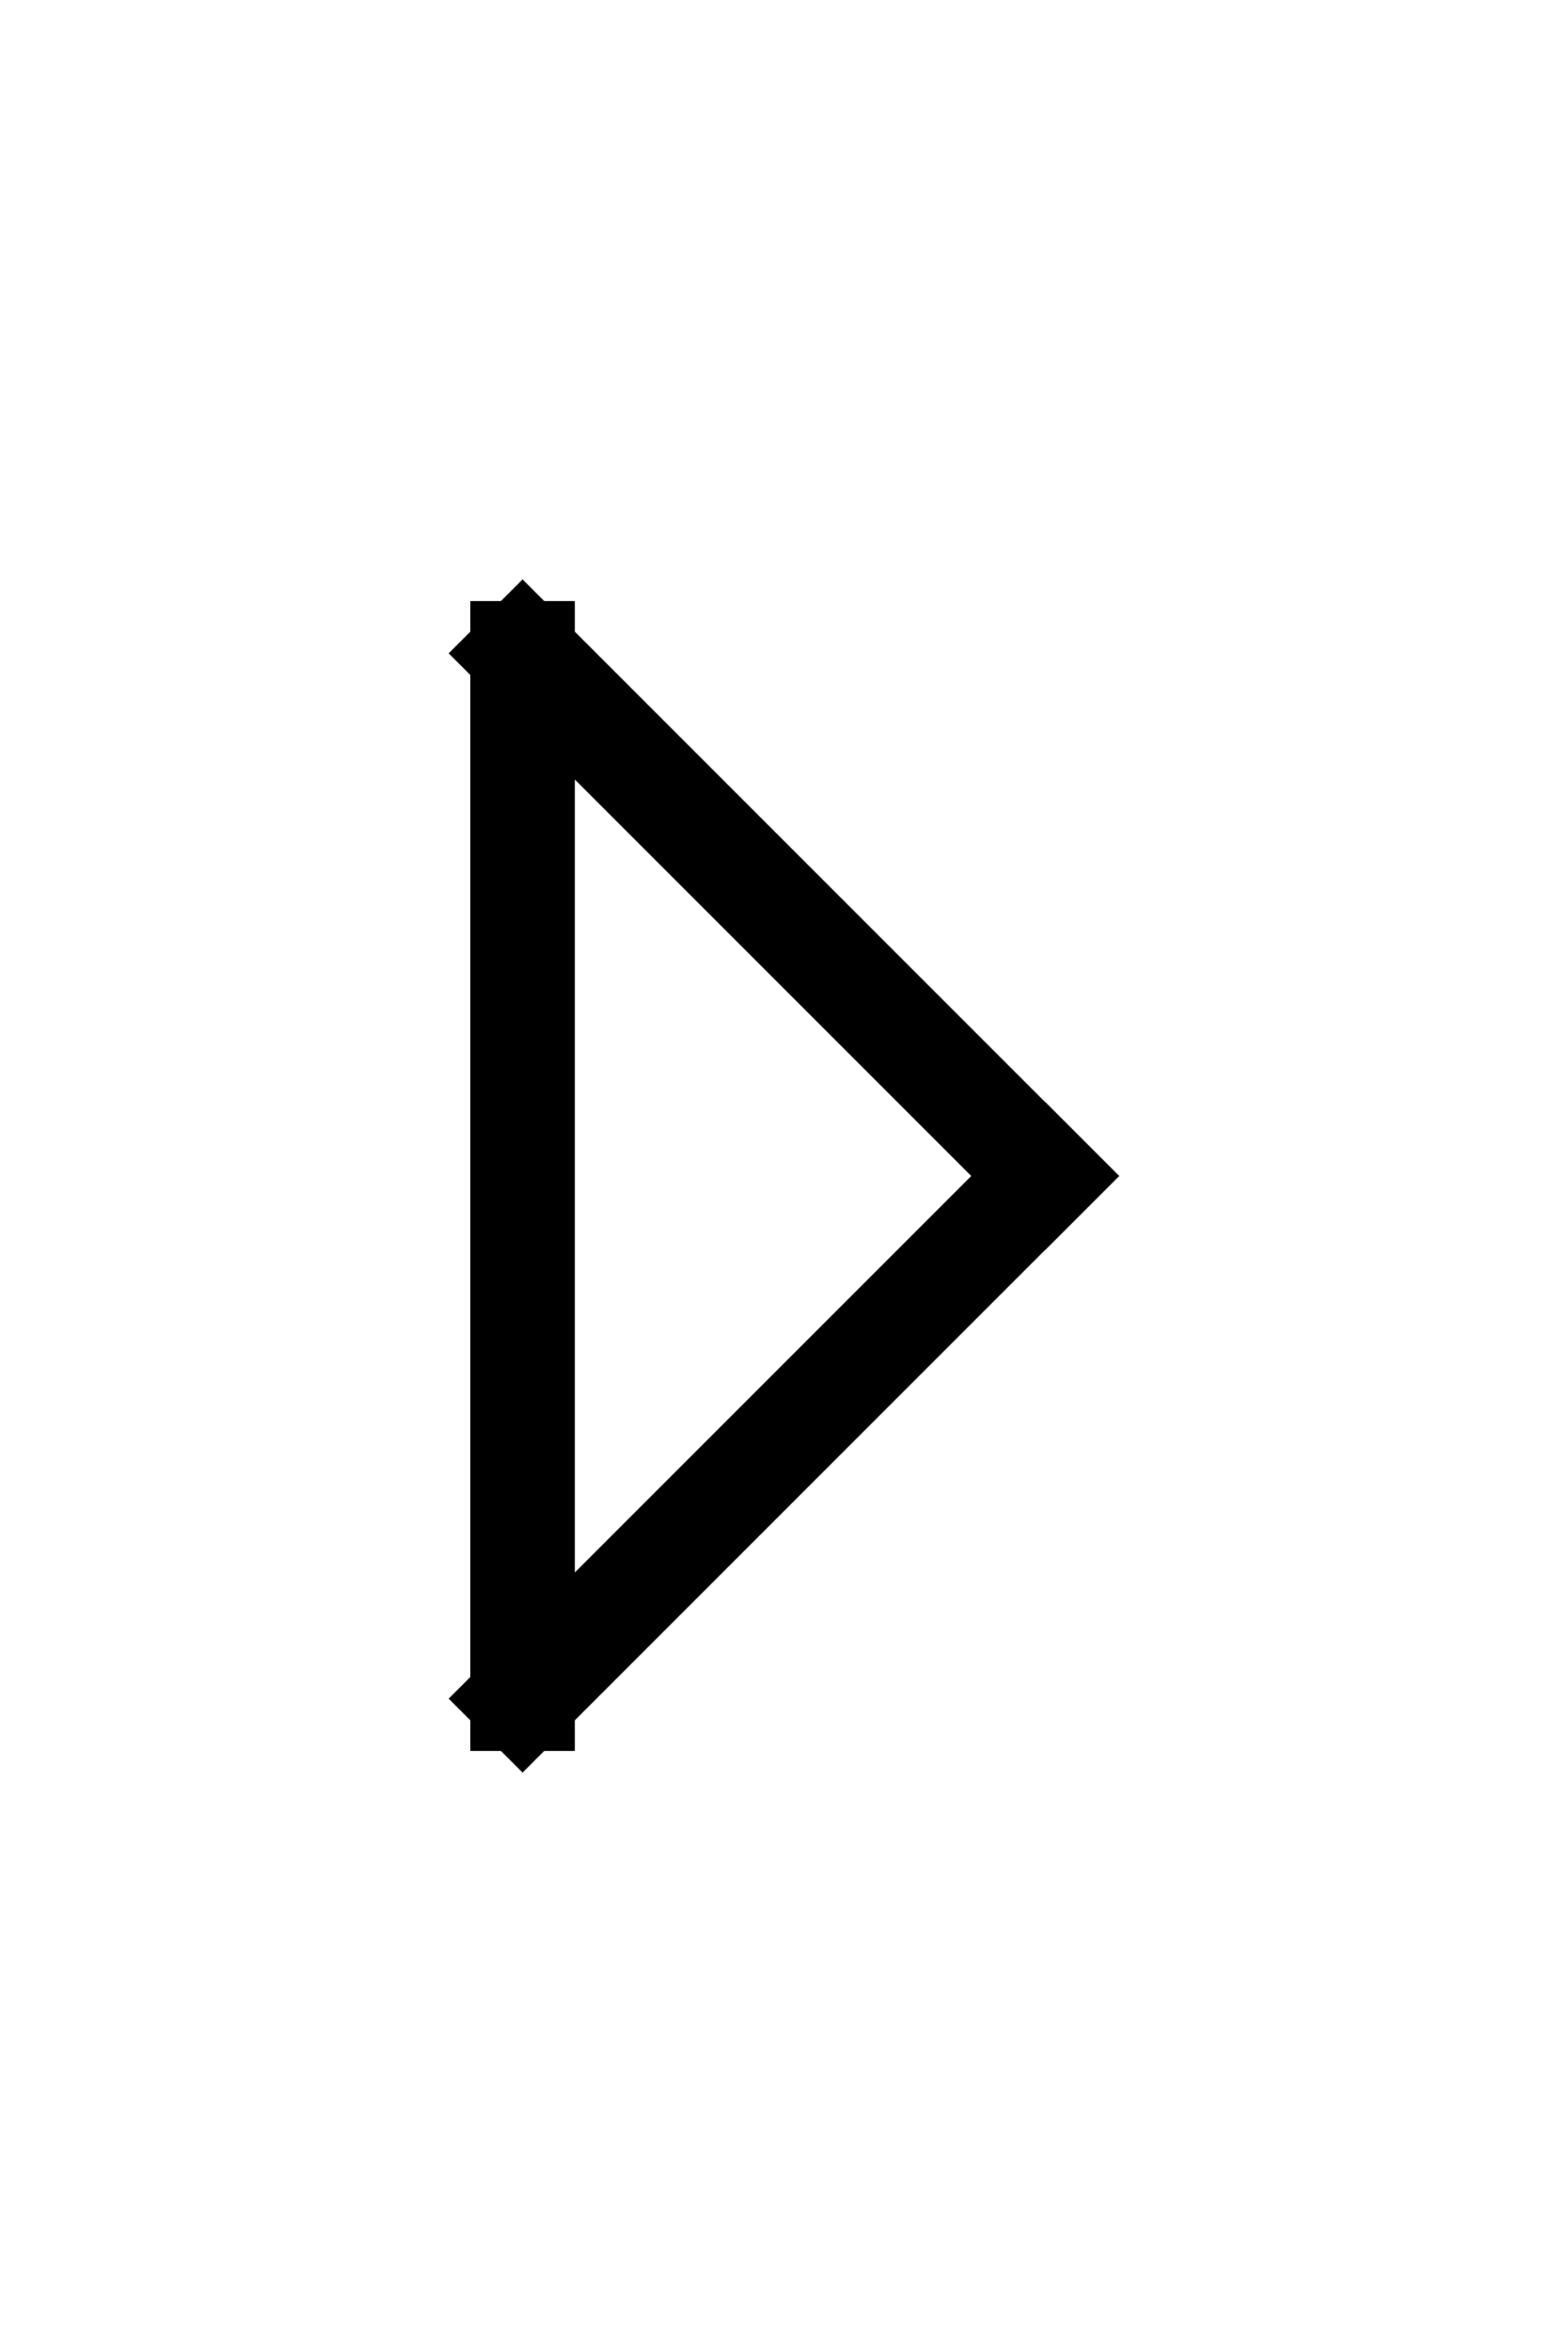
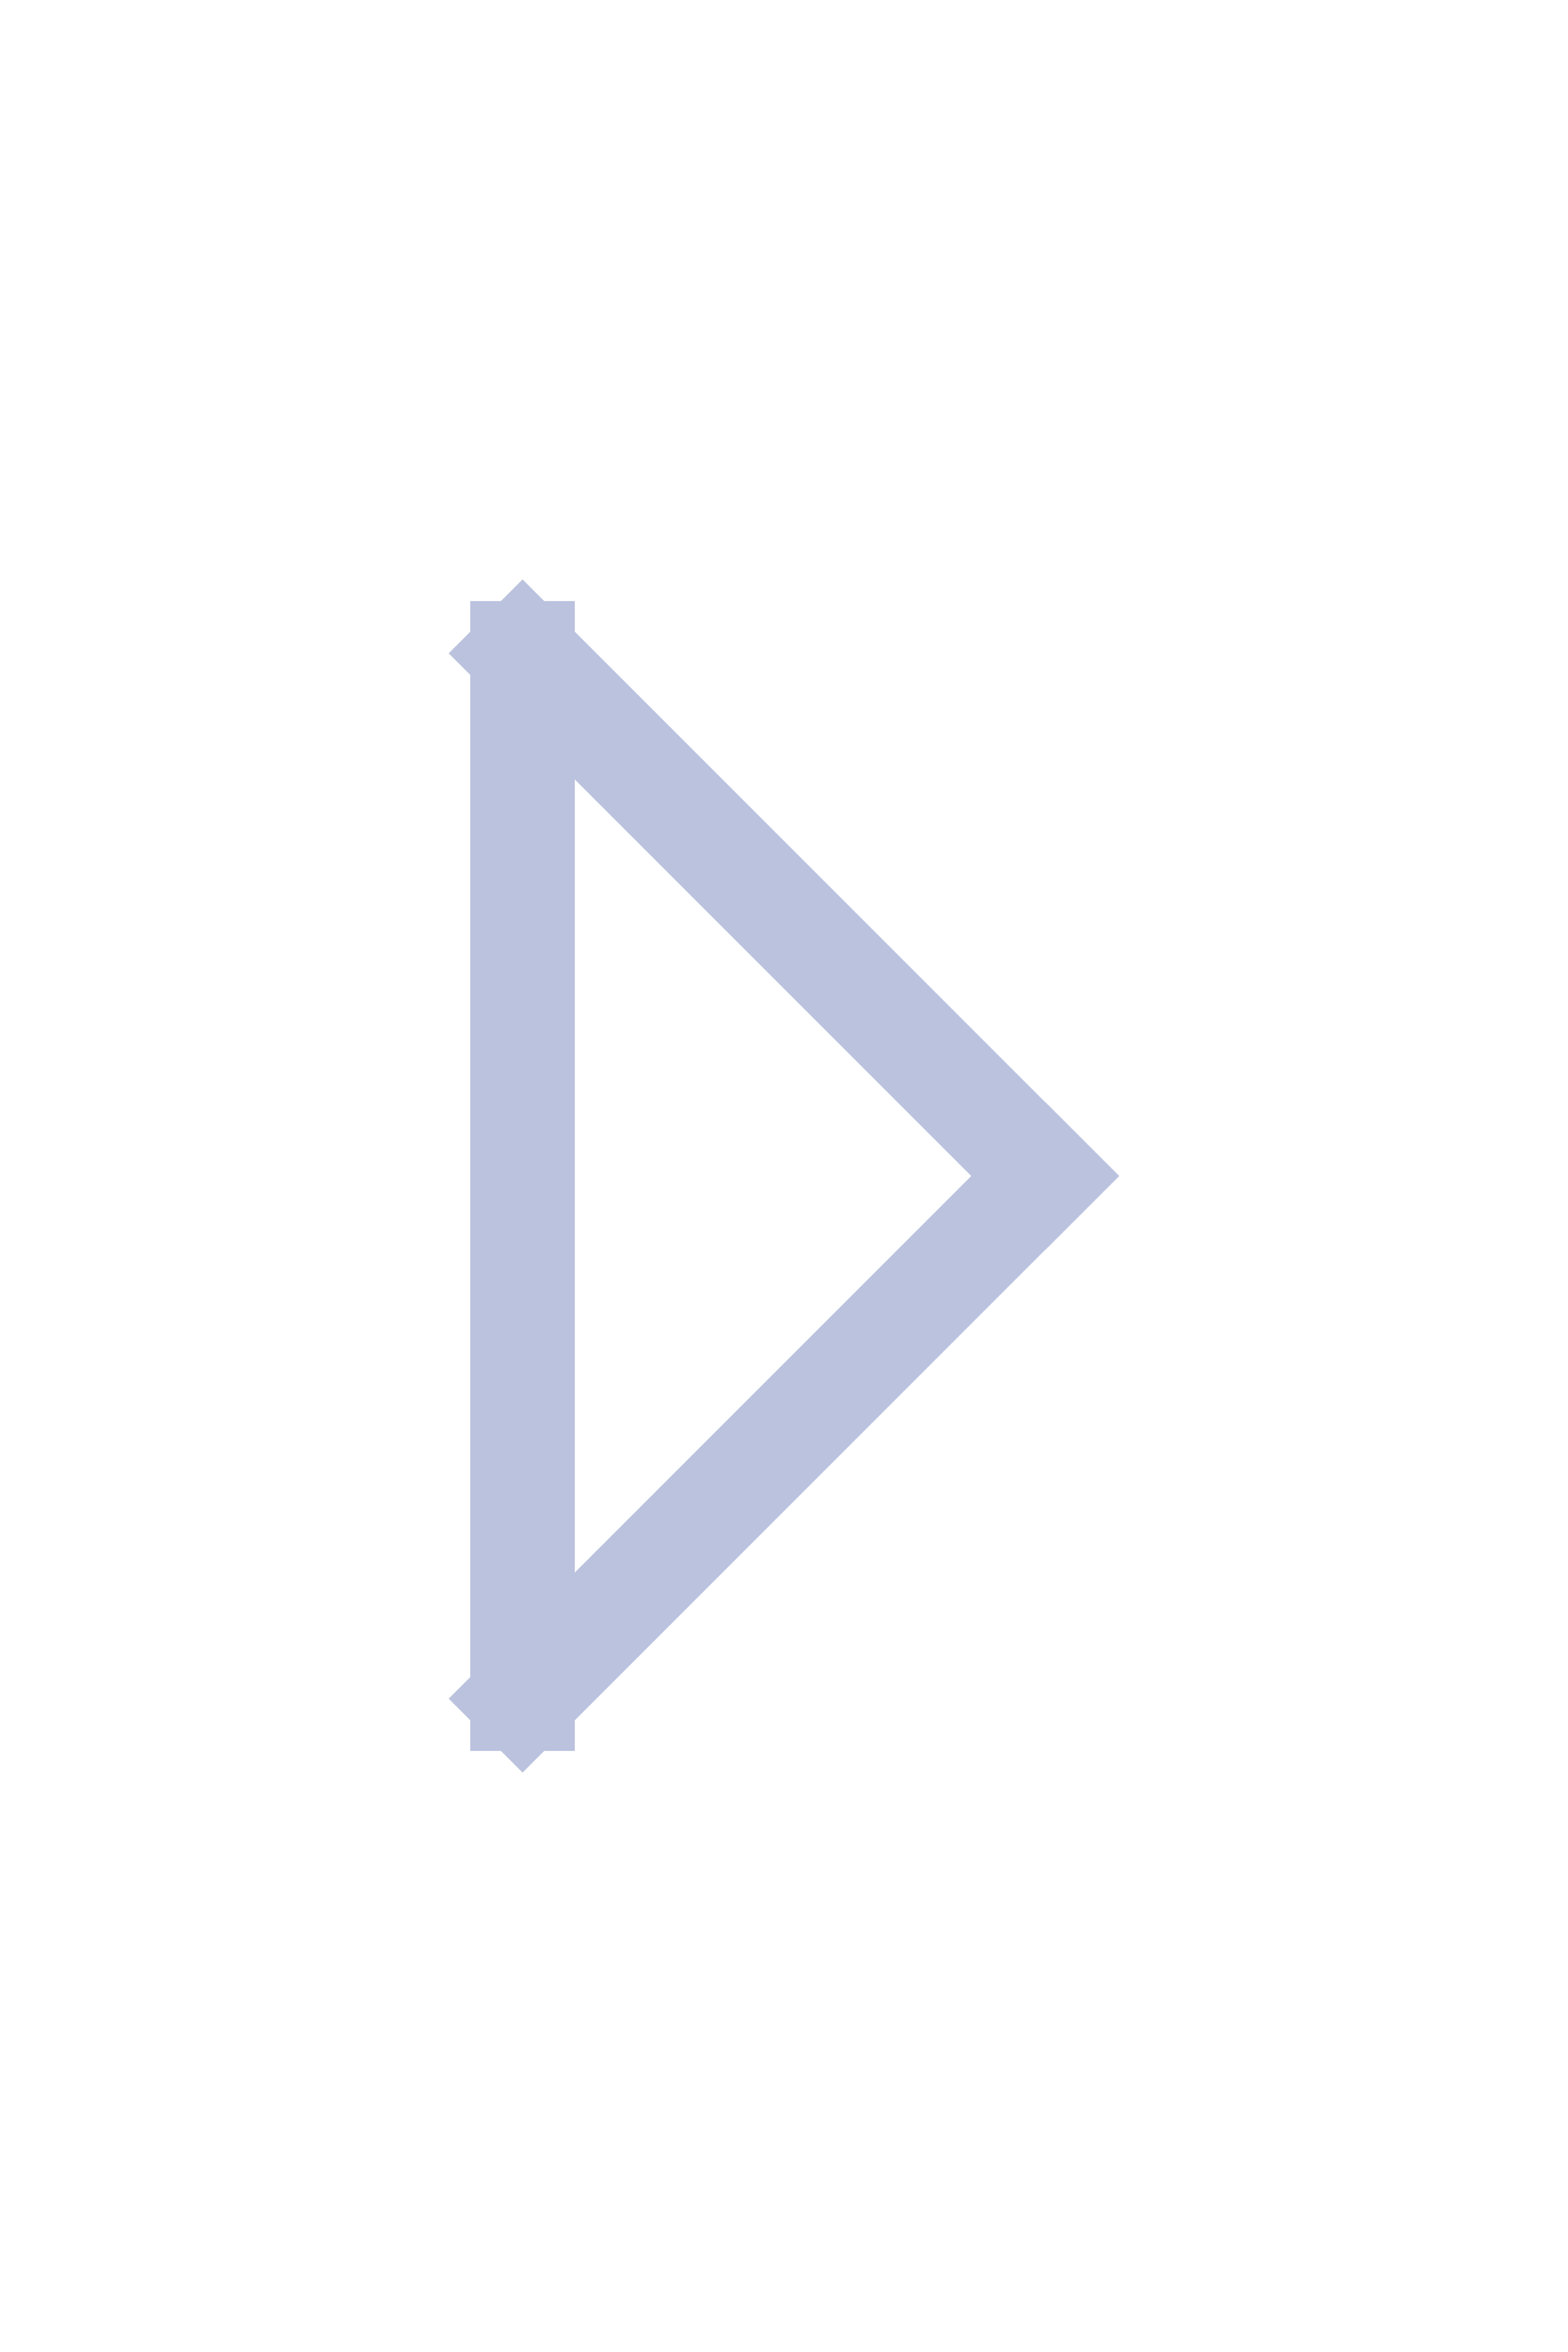
<svg xmlns="http://www.w3.org/2000/svg" width="100" height="150" viewBox="0 0 150 100">
  <defs>
    <g id="p">
      <line x1="0" y1="0" x2="0" y2="100" />
      <line x1="0" y1="0" x2="50" y2="0" />
    </g>
    <g id="t">
      <line x1="50" y1="0" x2="50" y2="100" />
      <line x1="0" y1="0" x2="50" y2="0" />
    </g>
    <g id="k">
      <line x1="0" y1="0" x2="0" y2="50" />
      <line x1="0" y1="50" x2="50" y2="100" />
    </g>
    <g id="f">
      <line x1="0" y1="0" x2="0" y2="100" />
      <line x1="0" y1="0" x2="50" y2="50" />
    </g>
    <g id="sh">
      <line x1="0" y1="0" x2="0" y2="100" />
      <line x1="0" y1="0" x2="50" y2="0" />
      <line x1="0" y1="100" x2="50" y2="100" />
    </g>
    <g id="zh">
      <line x1="0" y1="0" x2="0" y2="100" />
      <line x1="0" y1="0" x2="50" y2="50" />
      <line x1="0" y1="100" x2="50" y2="50" />
    </g>
    <g id="h">
      <line x1="0" y1="0" x2="0" y2="50" />
      <line x1="0" y1="50" x2="50" y2="50" />
      <line x1="50" y1="50" x2="50" y2="100" />
    </g>
    <g id="u">
      <line x1="50" y1="0" x2="50" y2="100" />
      <line x1="0" y1="100" x2="50" y2="100" />
      <line x1="0" y1="0" x2="0" y2="100" />
    </g>
    <g id="o">
      <line x1="0" y1="0" x2="0" y2="50" />
      <line x1="0" y1="50" x2="0" y2="100" />
      <line x1="0" y1="0" x2="50" y2="0" />
      <line x1="50" y1="50" x2="50" y2="0" />
    </g>
    <g id="a">
      <line x1="0" y1="0" x2="0" y2="50" />
      <line x1="0" y1="0" x2="50" y2="50" />
      <line x1="0" y1="50" x2="50" y2="100" />
    </g>
    <g id="kzh">
      <use href="#k" />
      <line x1="50" y1="0" x2="50" y2="100" />
    </g>
    <g id="b">
      <line x1="0" y1="0" x2="0" y2="50" />
      <line x1="0" y1="0" x2="50" y2="0" />
      <line x1="0" y1="50" x2="50" y2="100" />
    </g>
    <g id="g">
      <line x1="0" y1="50" x2="50" y2="0" />
      <line x1="0" y1="50" x2="50" y2="100" />
    </g>
  </defs>
-   <g stroke="black" stroke-width="10" stroke-linecap="square" fill="none">
+   <g stroke="#bac2de" stroke-width="10" stroke-linecap="square" fill="none">
    <use href="#zh" transform="translate(50,0)" />
  </g>
</svg>
